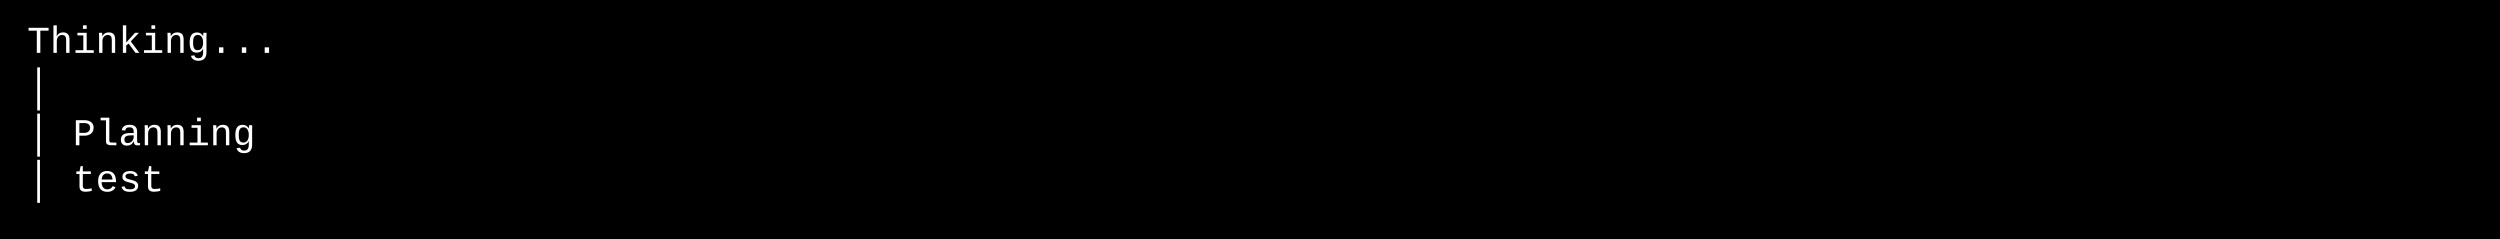
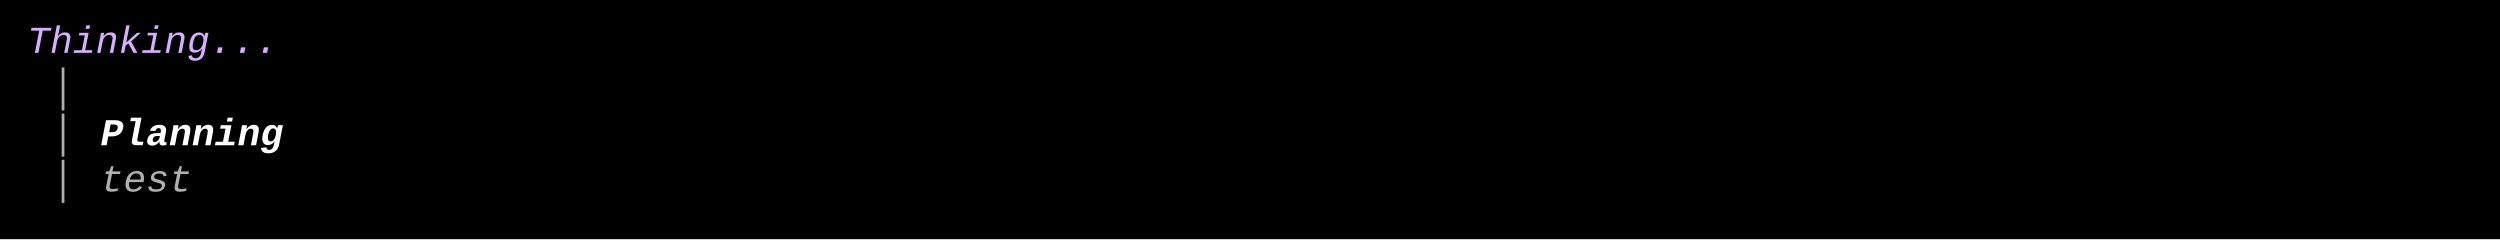
<svg xmlns="http://www.w3.org/2000/svg" width="920" height="88" viewBox="0 0 920 88">
  <style>
    text { font-family: Consolas, "Courier New", monospace; font-size: 14px; dominant-baseline: text-before-edge; white-space: pre; }
  </style>
  <rect width="920" height="88" fill="#000000" />
  <g transform="translate(10, 10)">
-     <text x="0" y="2" fill="#ffffff" textLength="900" lengthAdjust="spacingAndGlyphs"> Thinking...                                                                                        </text>
-     <text x="0" y="19" fill="#ffffff" textLength="900" lengthAdjust="spacingAndGlyphs"> │                                                                                                  </text>
-     <text x="0" y="36" fill="#ffffff" textLength="900" lengthAdjust="spacingAndGlyphs"> │ Planning                                                                                         </text>
-     <text x="0" y="53" fill="#ffffff" textLength="900" lengthAdjust="spacingAndGlyphs"> │ test                                                                                             </text>
+     <text x="0" y="2" fill="#d7afff" textLength="117" lengthAdjust="spacingAndGlyphs" font-style="italic"> Thinking... </text>
+     <text x="9" y="19" fill="#afafaf" textLength="9" lengthAdjust="spacingAndGlyphs">│</text>
+     <text x="9" y="36" fill="#afafaf" textLength="9" lengthAdjust="spacingAndGlyphs">│</text>
+     <text x="27" y="36" fill="#ffffff" textLength="72" lengthAdjust="spacingAndGlyphs" font-weight="bold" font-style="italic">Planning</text>
+     <text x="9" y="53" fill="#afafaf" textLength="9" lengthAdjust="spacingAndGlyphs">│</text>
+     <text x="27" y="53" fill="#afafaf" textLength="36" lengthAdjust="spacingAndGlyphs" font-style="italic">test</text>
  </g>
</svg>
